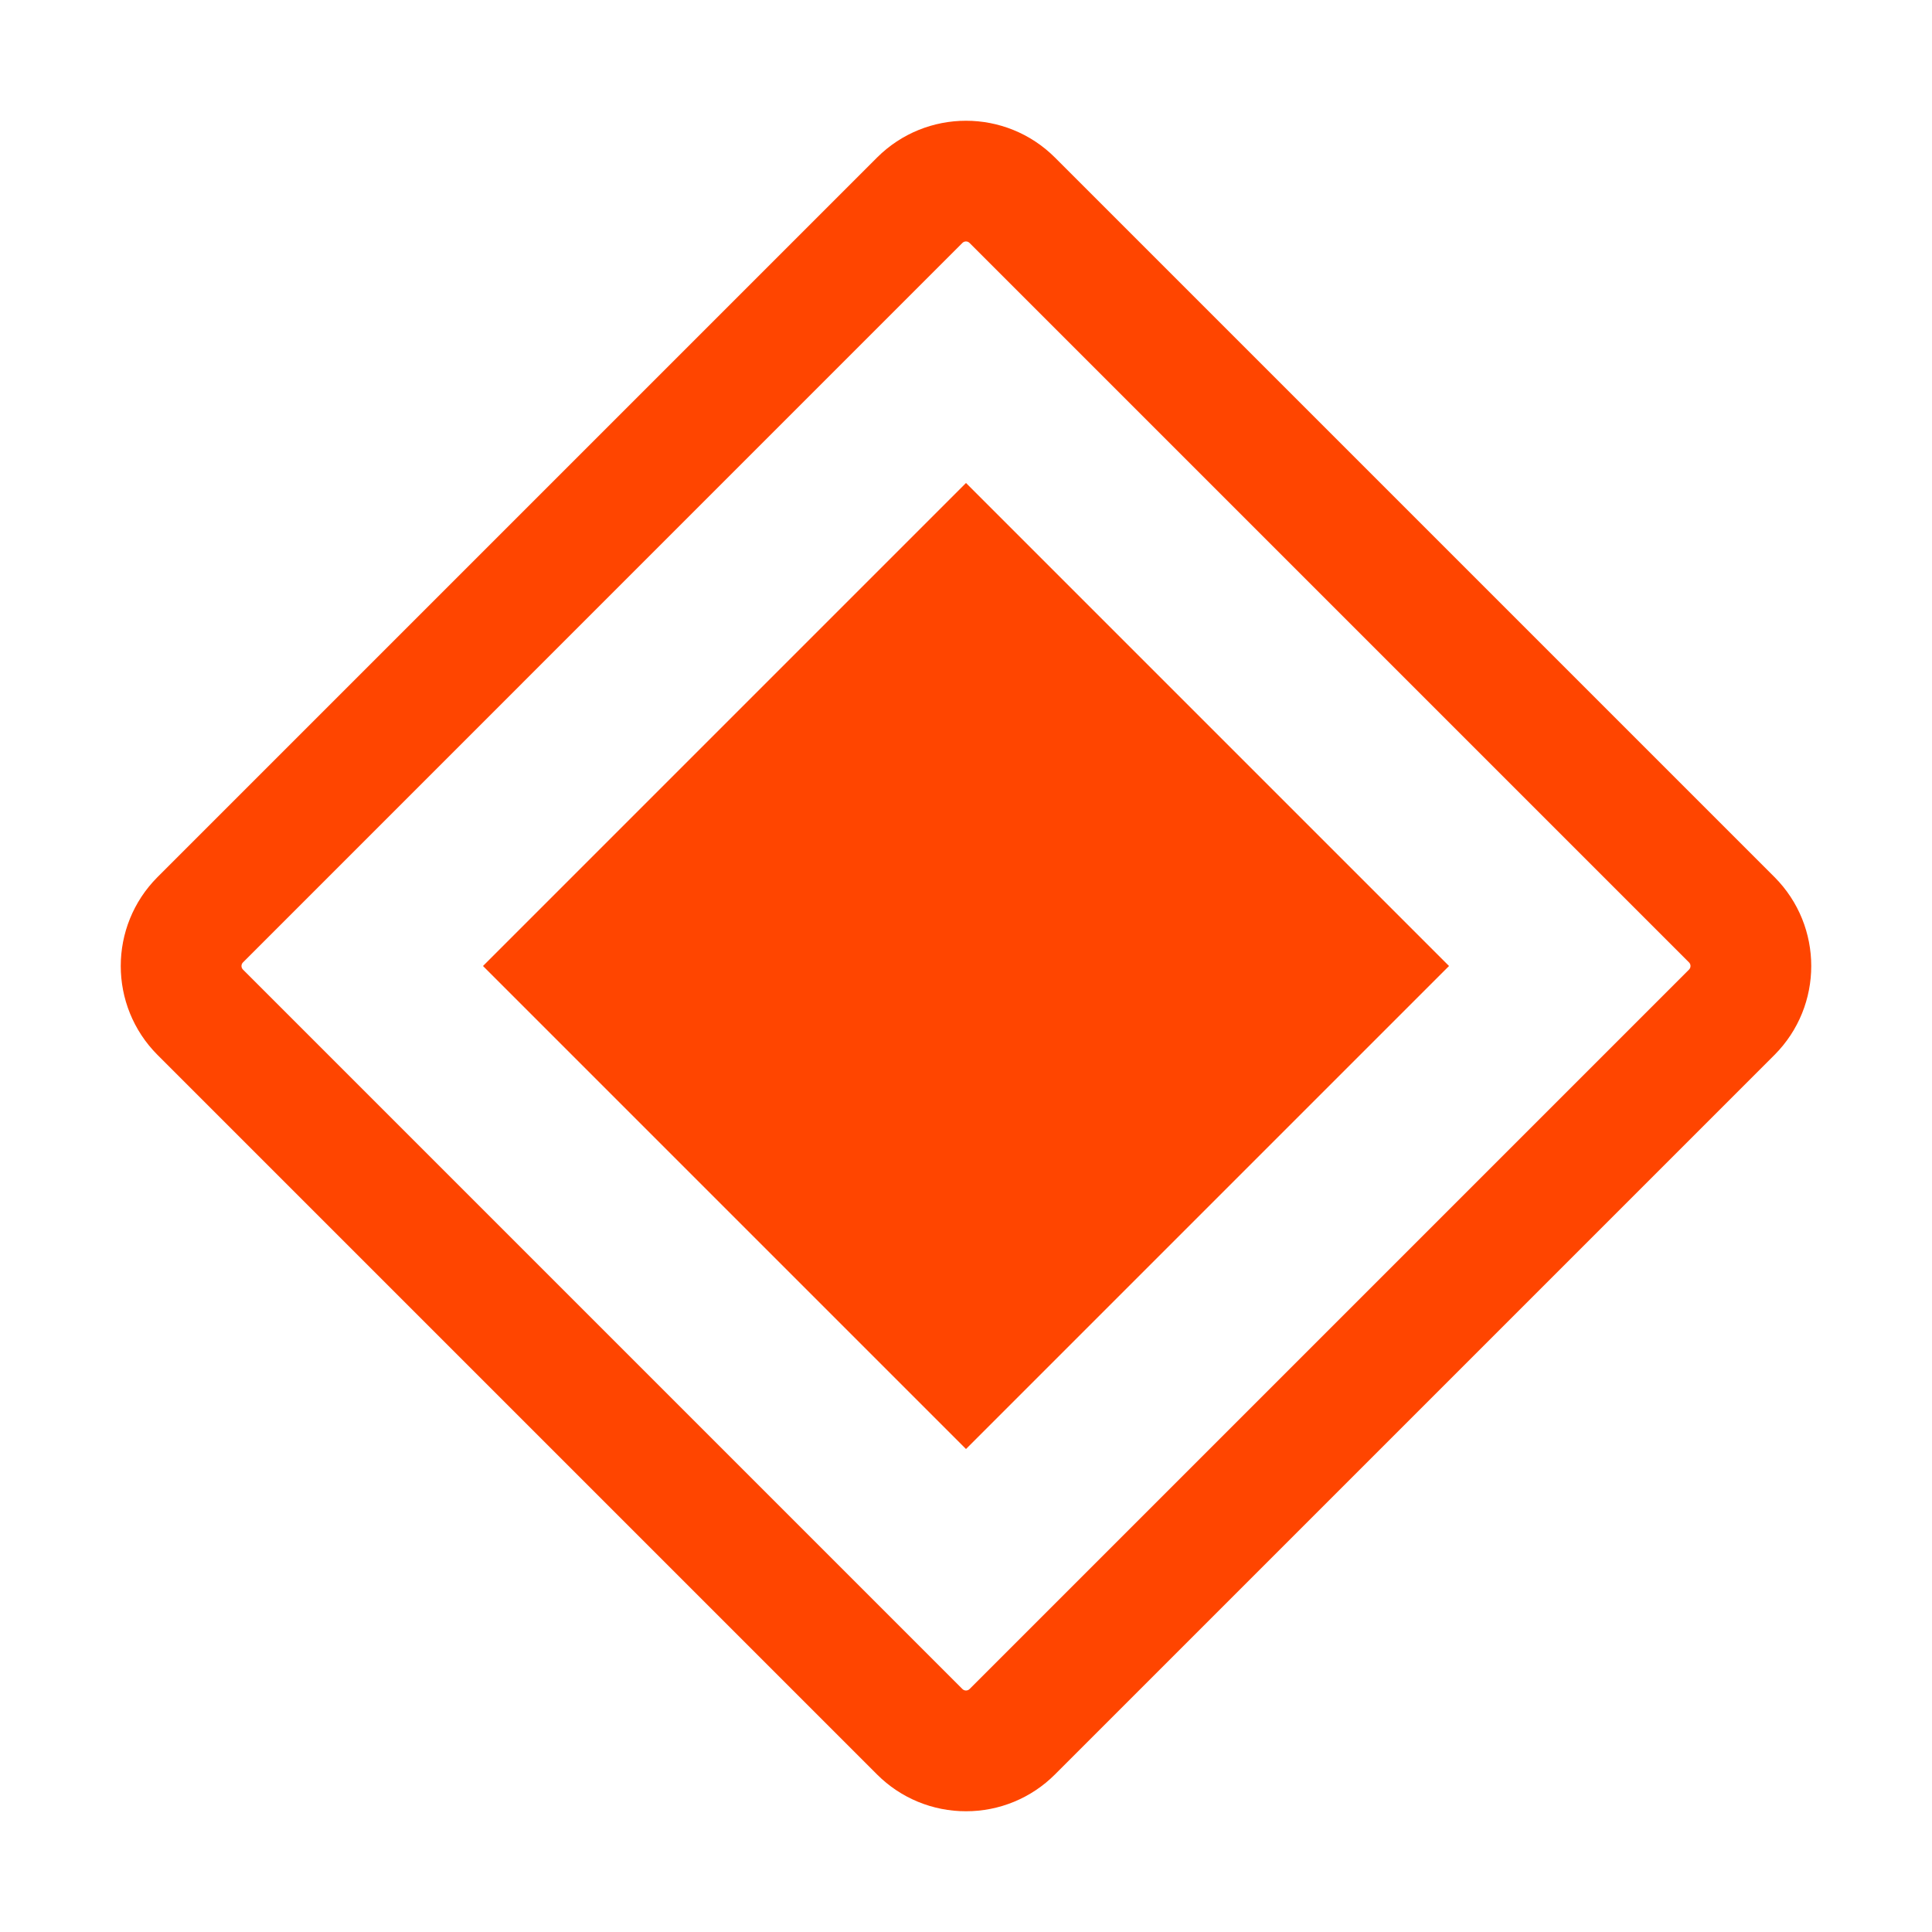
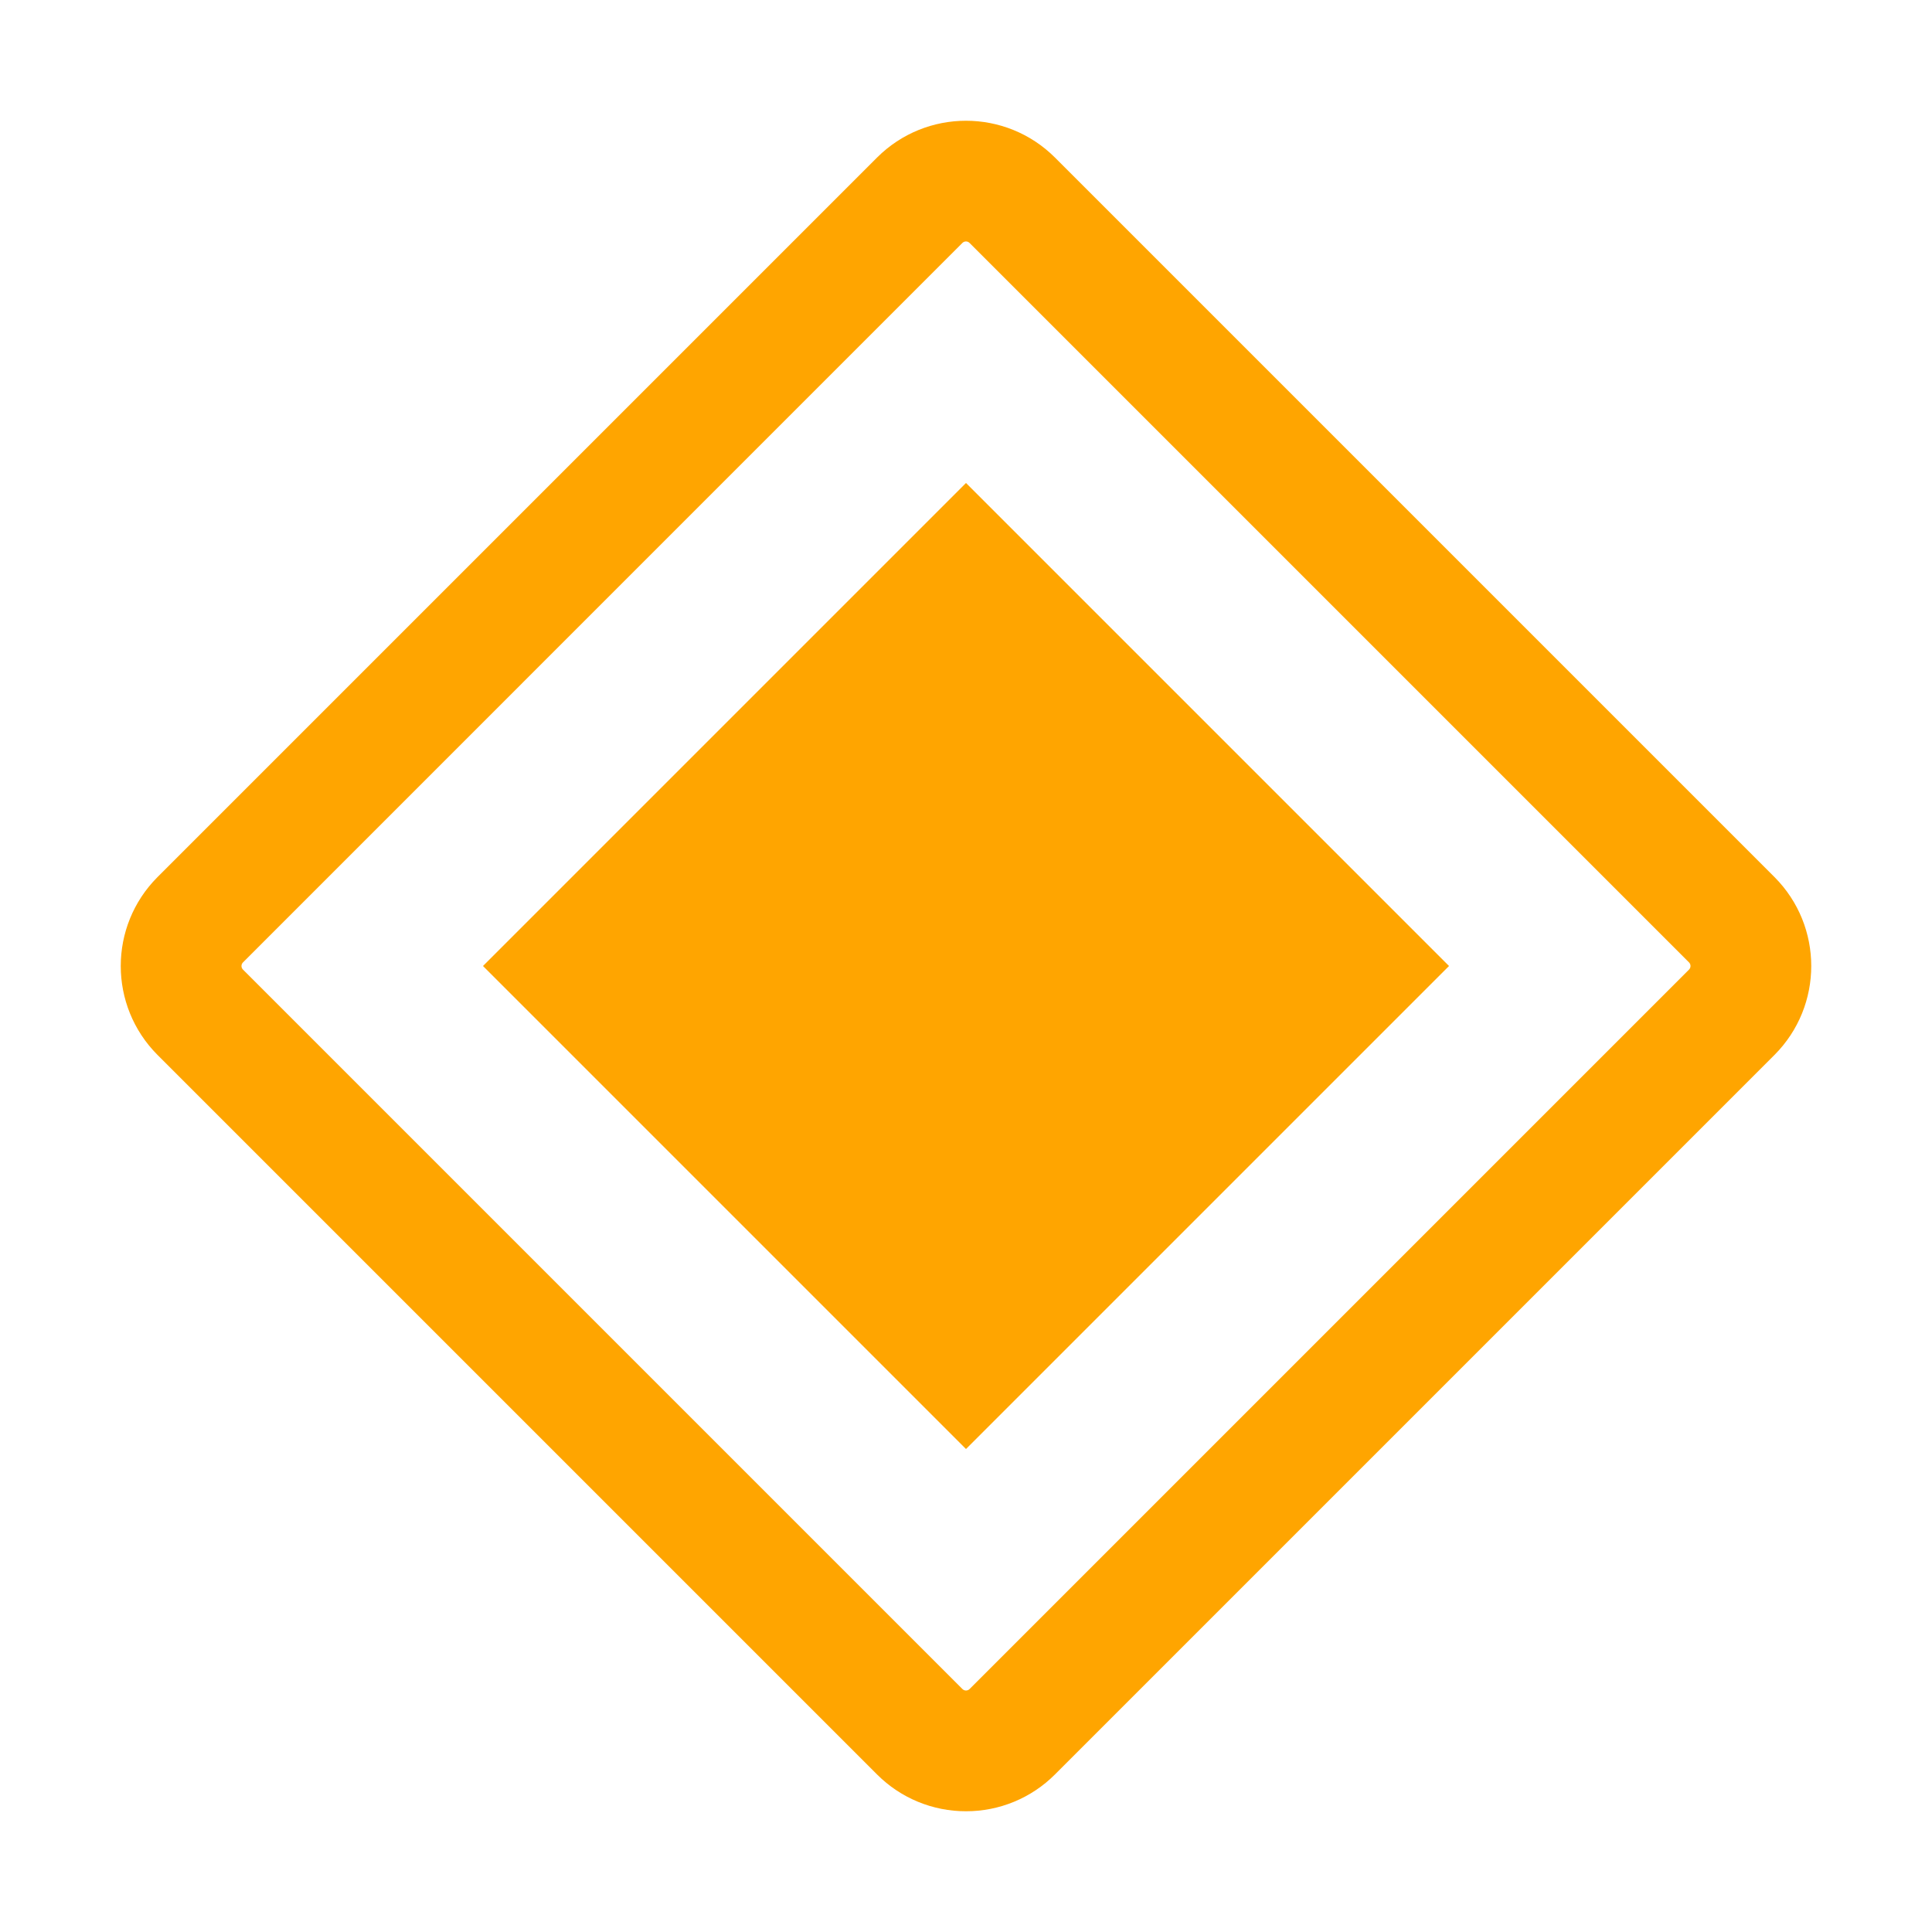
- <svg xmlns="http://www.w3.org/2000/svg" fill="orangered" width="800px" height="800px" viewBox="0 0 32 32" id="icon">
+ <svg xmlns="http://www.w3.org/2000/svg" fill="#FFA500" width="800px" height="800px" viewBox="0 0 32 32" id="icon">
  <defs>
    <style>
      .cls-1 {
        fill: none;
      }
    </style>
  </defs>
  <rect x="10.343" y="10.343" width="11.314" height="11.314" transform="translate(-6.6274 16) rotate(-45)" />
  <path d="M16,30a2.076,2.076,0,0,1-1.473-.609L2.609,17.473a2.086,2.086,0,0,1,0-2.946L14.527,2.609a2.086,2.086,0,0,1,2.946,0L29.391,14.527a2.086,2.086,0,0,1,0,2.946L17.473,29.391A2.076,2.076,0,0,1,16,30ZM16,3.999a.084.084,0,0,0-.059.024L4.024,15.941a.084.084,0,0,0,0,.118L15.941,27.976a.084.084,0,0,0,.118,0L27.976,16.059a.084.084,0,0,0,0-.118L16.059,4.024A.084.084,0,0,0,16,3.999Z" />
  <rect id="_Transparent_Rectangle_" data-name=" Transparent Rectangle " class="cls-1" width="32" height="32" />
</svg>
